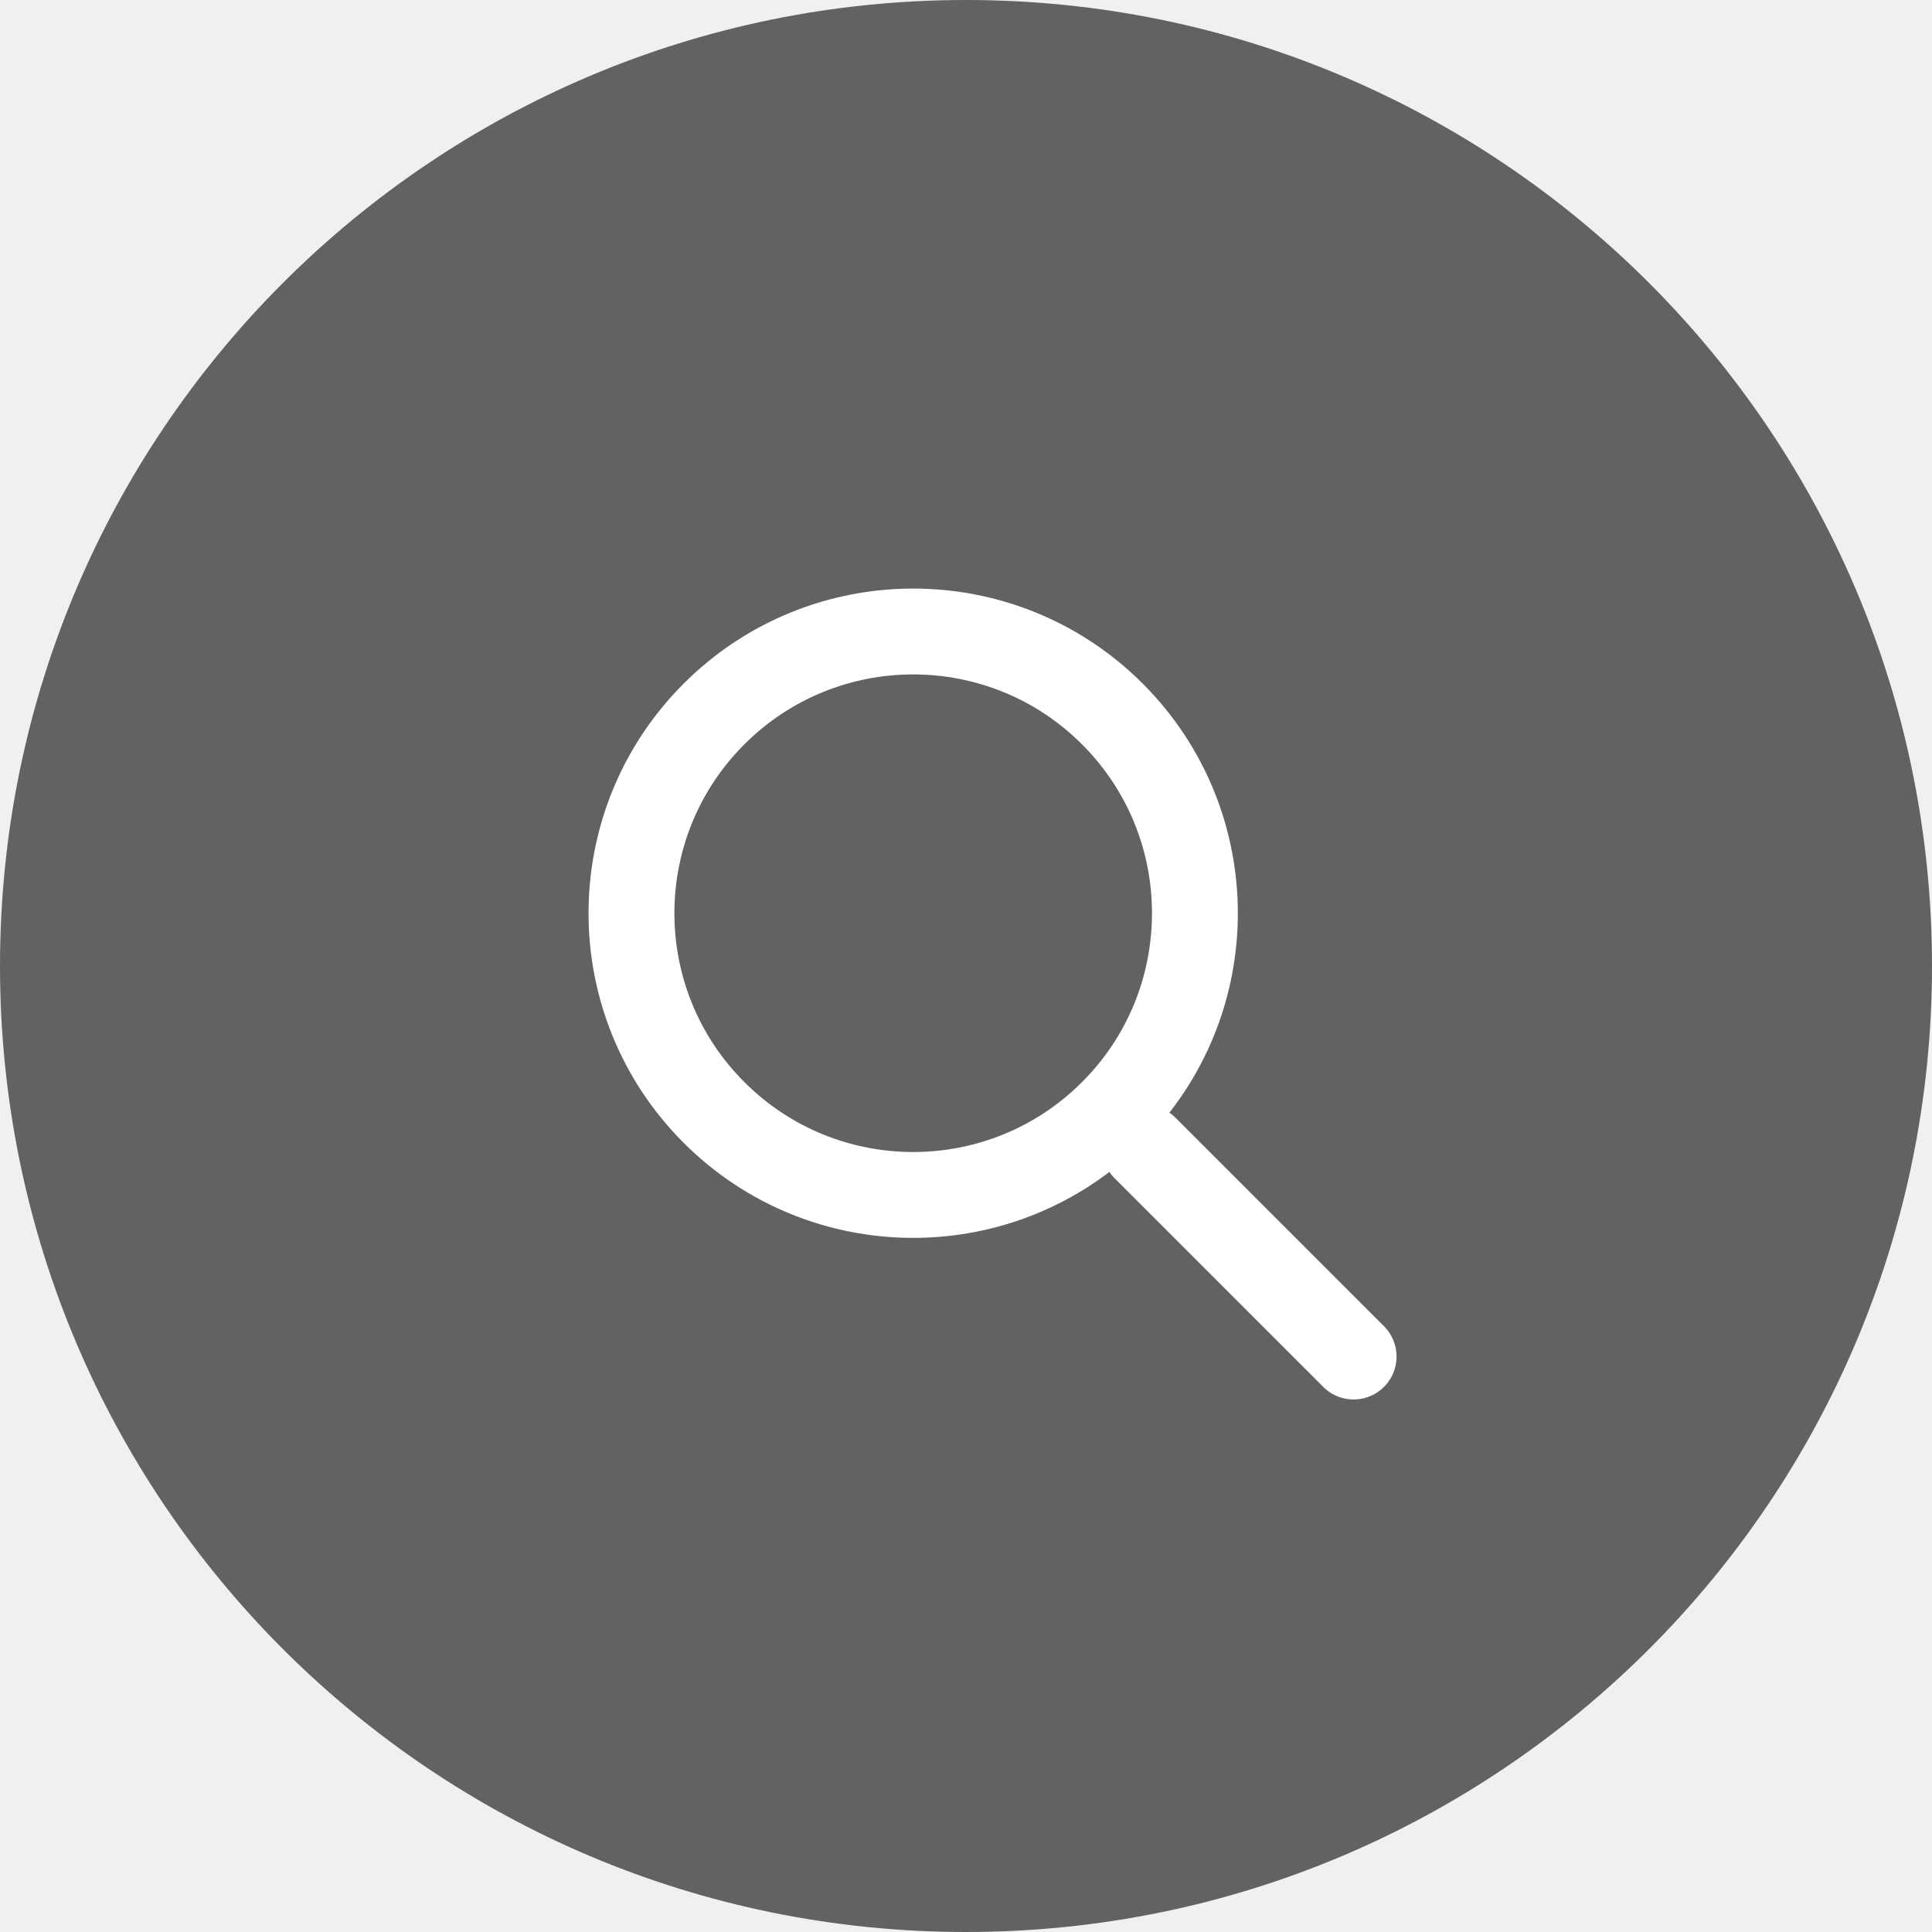
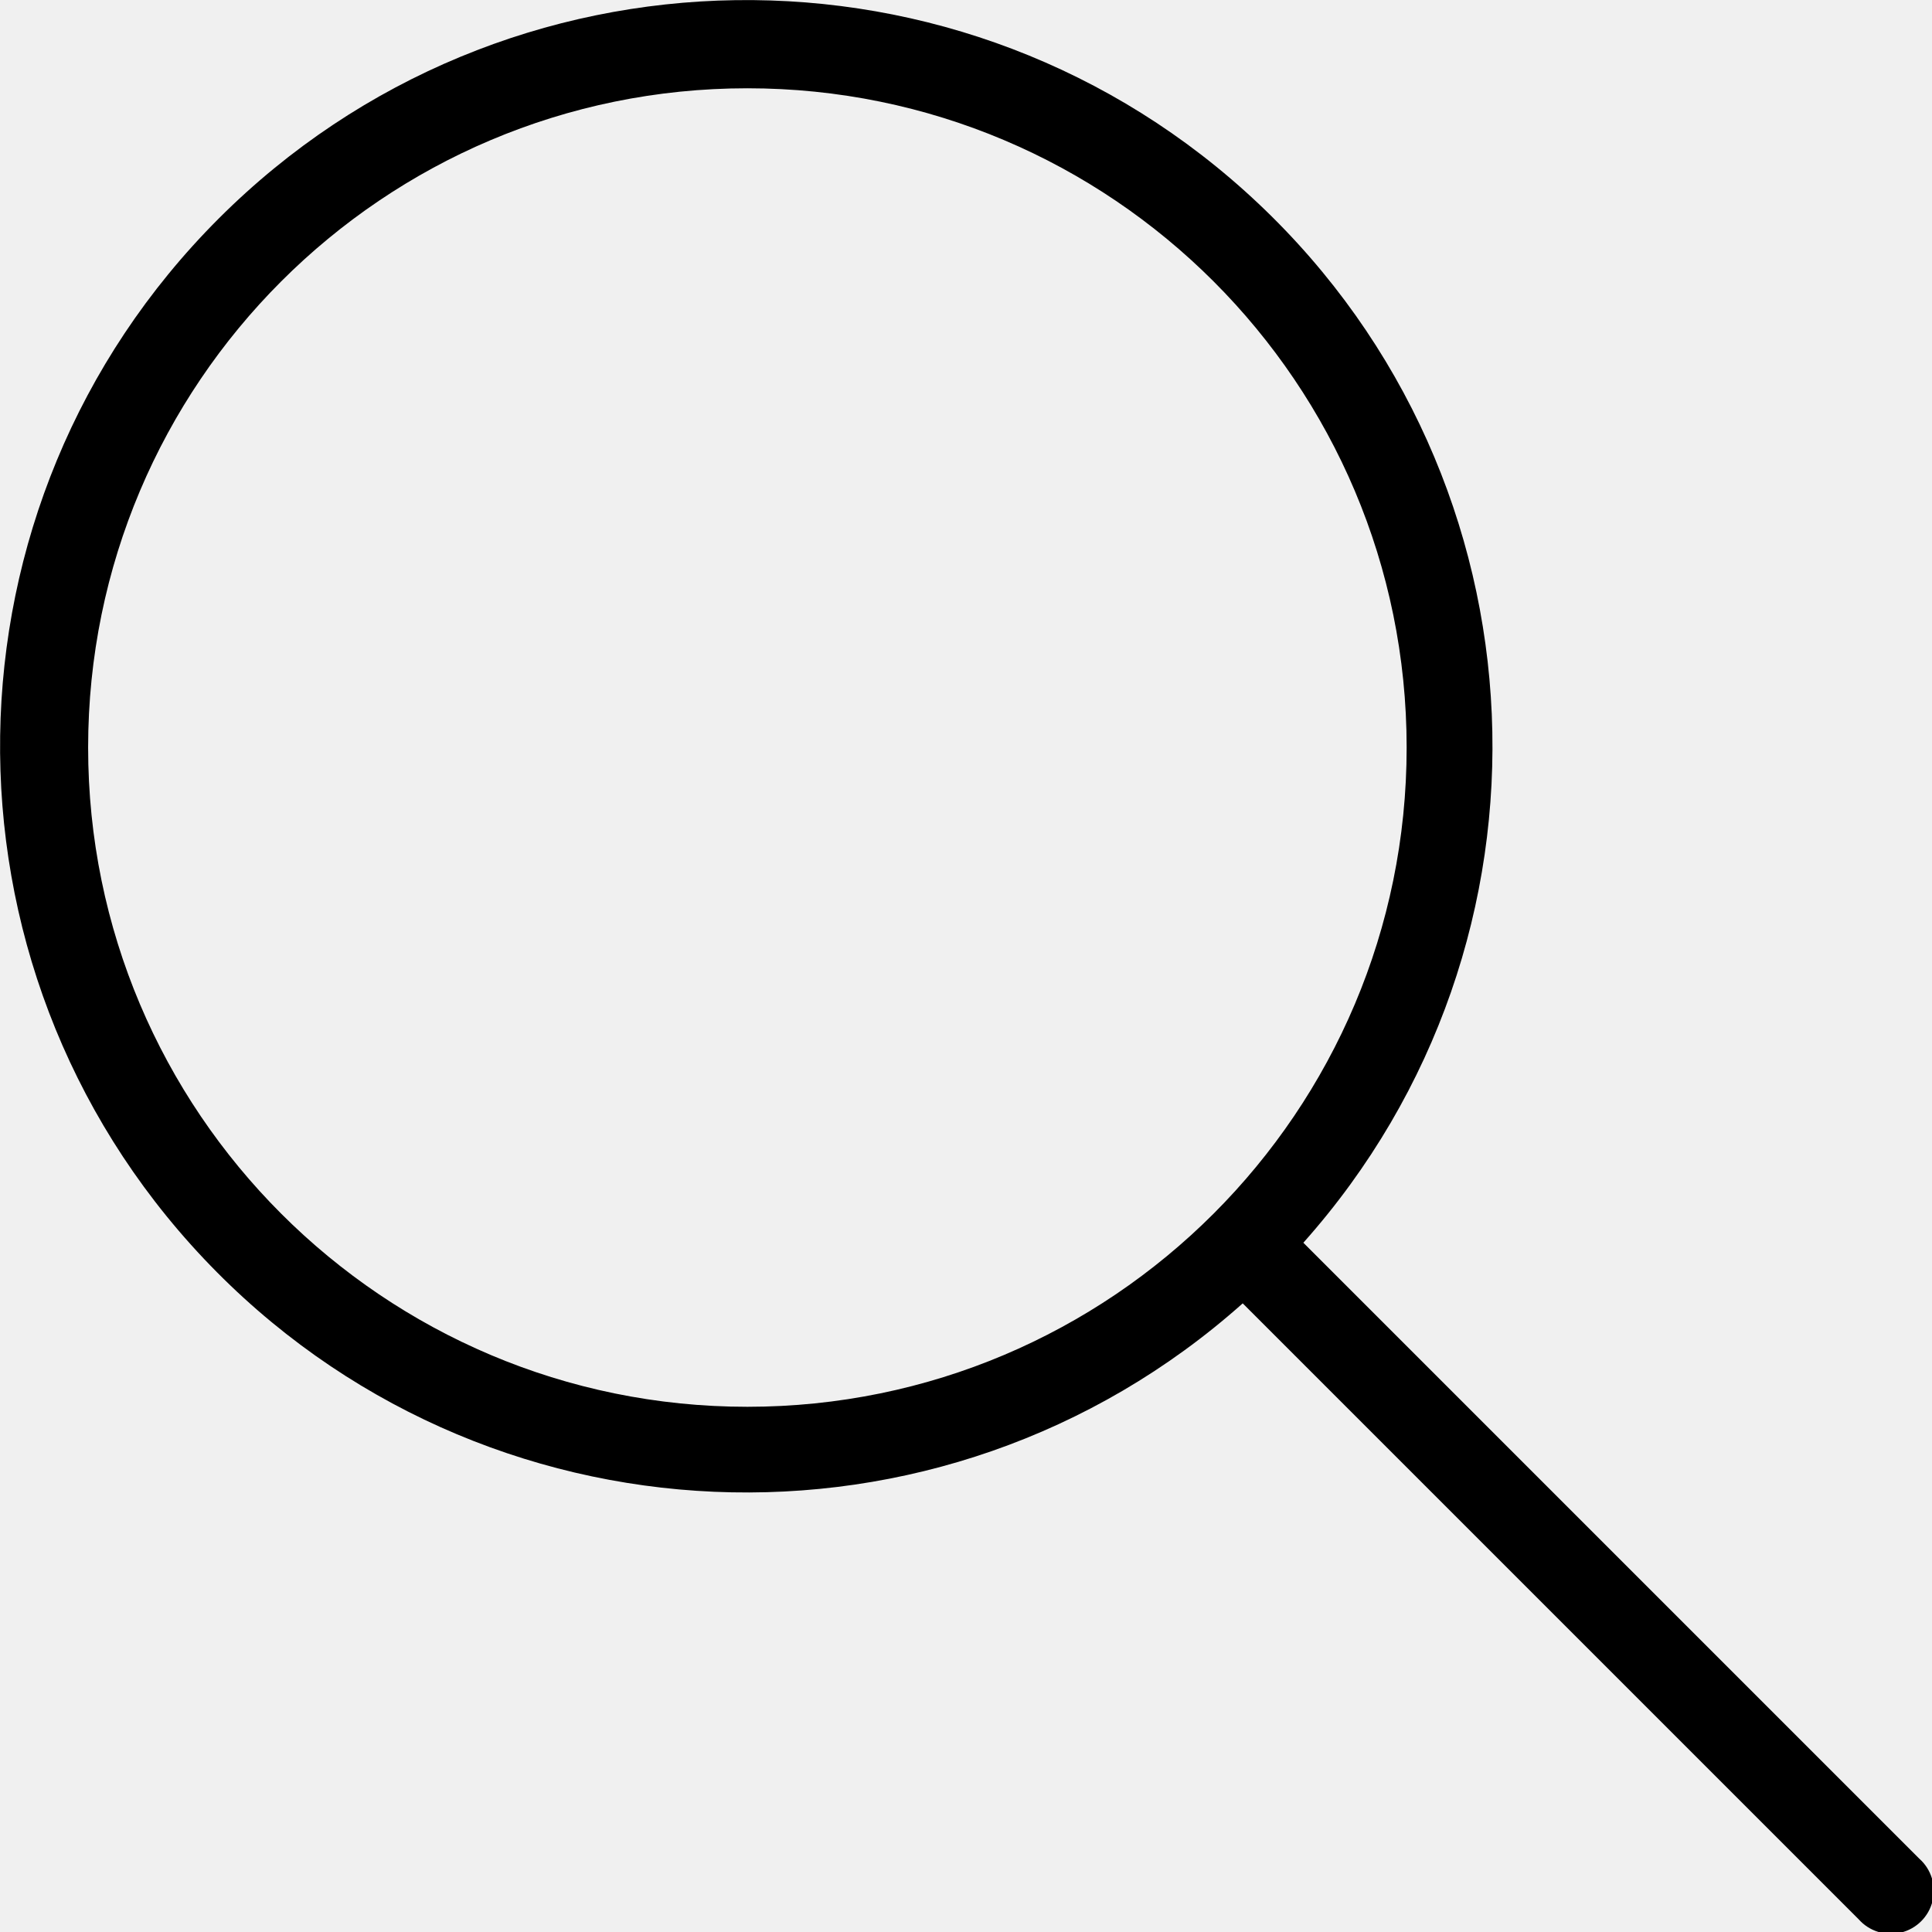
- <svg xmlns="http://www.w3.org/2000/svg" width="45px" height="45px" viewBox="0 0 45 45" version="1.1">
-   <defs />
-   <g id="Symbols" stroke="none" stroke-width="1" fill="none" fill-rule="evenodd">
-     <g id="Title" transform="translate(-1361, -40)">
-       <g id="Group-2">
-         <g id="Group">
-           <g id="icon-search" transform="translate(1361, 40)">
-             <circle id="Oval-Copy-6" fill="#626262" cx="22.5" cy="22.5" r="22.5" />
-             <g id="Group-4" transform="translate(9, 9)" stroke="#FFFFFF">
-               <rect id="Rectangle-3-Copy-3" stroke-width="0.2" opacity="0" x="0.1" y="0.1" width="29.8" height="29.8" />
-               <g id="Line-Copy" transform="translate(15.71783, 15.09911) rotate(-45) translate(-15.71783, -15.09911) translate(8.71783, 4.099112)" stroke-width="2">
-                 <path d="M6.514,21.375 L6.514,14.508" stroke-linecap="round" transform="translate(6.5625, 17.8125) scale(1, -1) translate(-6.5625, -17.8125) " />
-                 <circle id="Oval" cx="6.562" cy="6.562" r="6.562" />
-               </g>
-             </g>
-           </g>
-         </g>
-       </g>
-     </g>
-   </g>
+ <svg xmlns="http://www.w3.org/2000/svg" width="13" height="13" viewBox="0 0 13 13">
+   <path fill="#000" fill-rule="nonzero" d="M12.915 12.507L8.77 8.362a5.021 5.021 0 1 0-.408.408l4.145 4.145a.289.289 0 1 0 .408-.408zM.593 5.03a4.436 4.436 0 1 1 8.872 0 4.436 4.436 0 0 1-8.872 0z" />
</svg>
